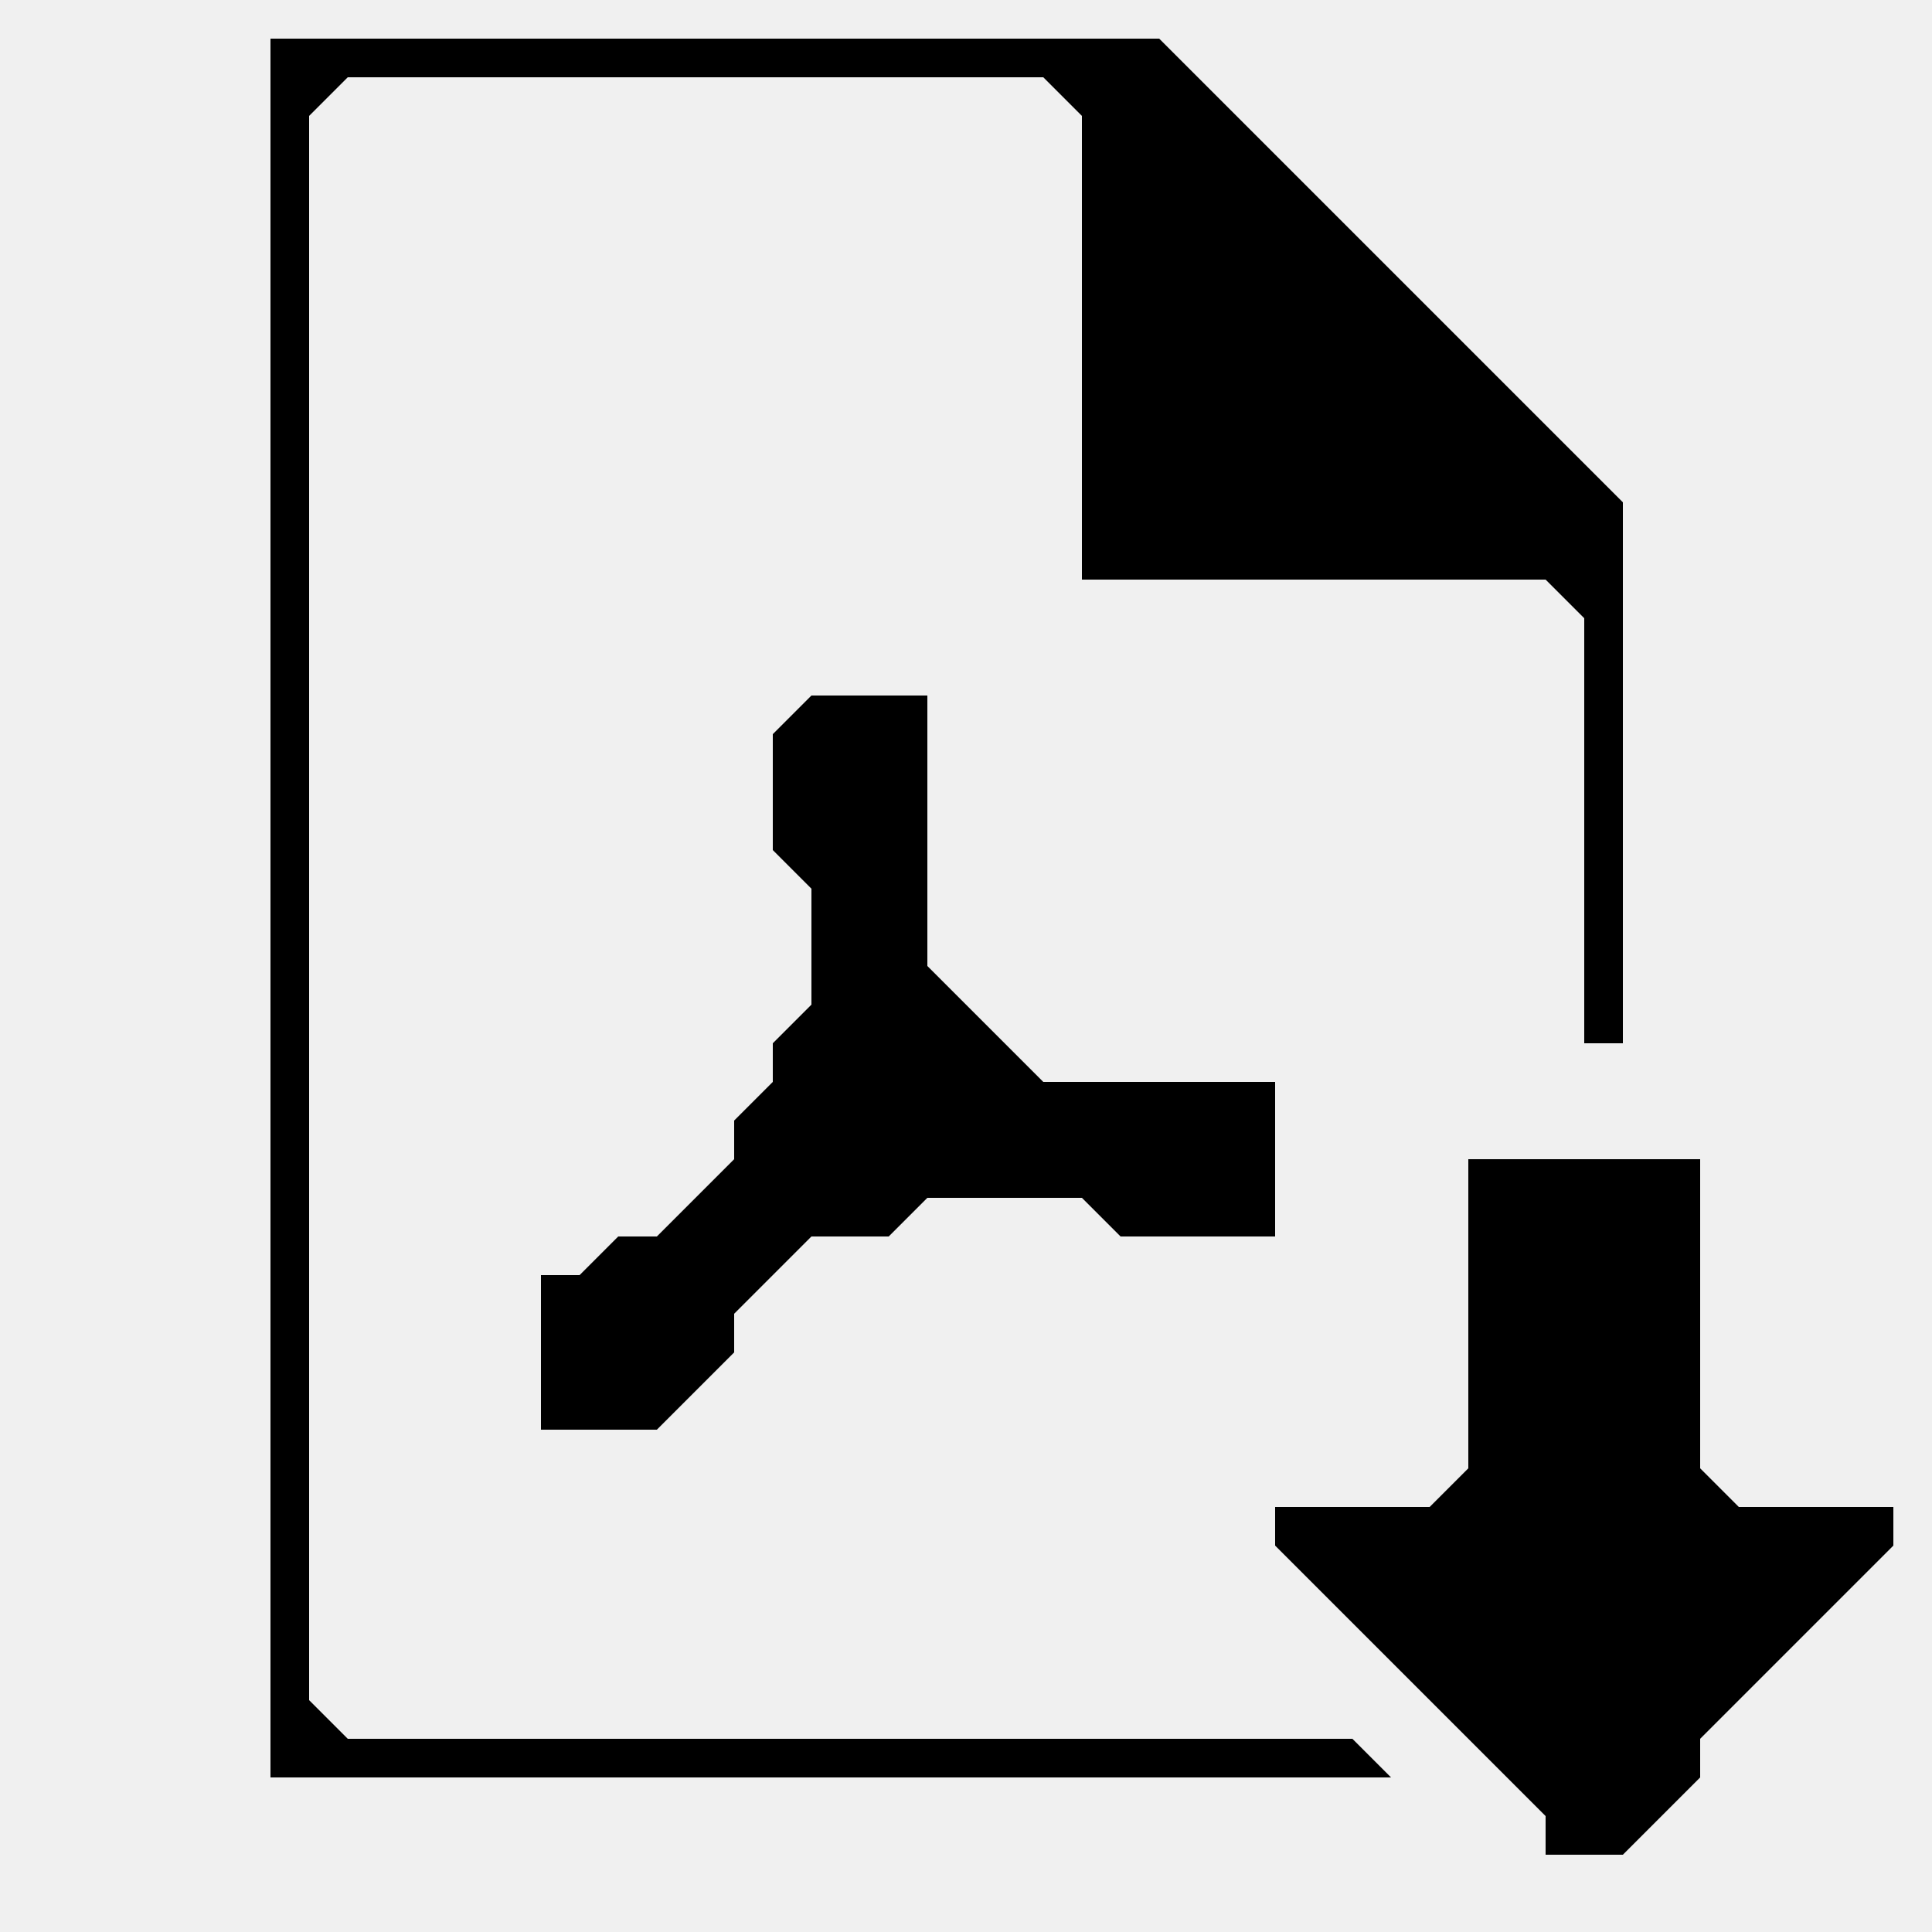
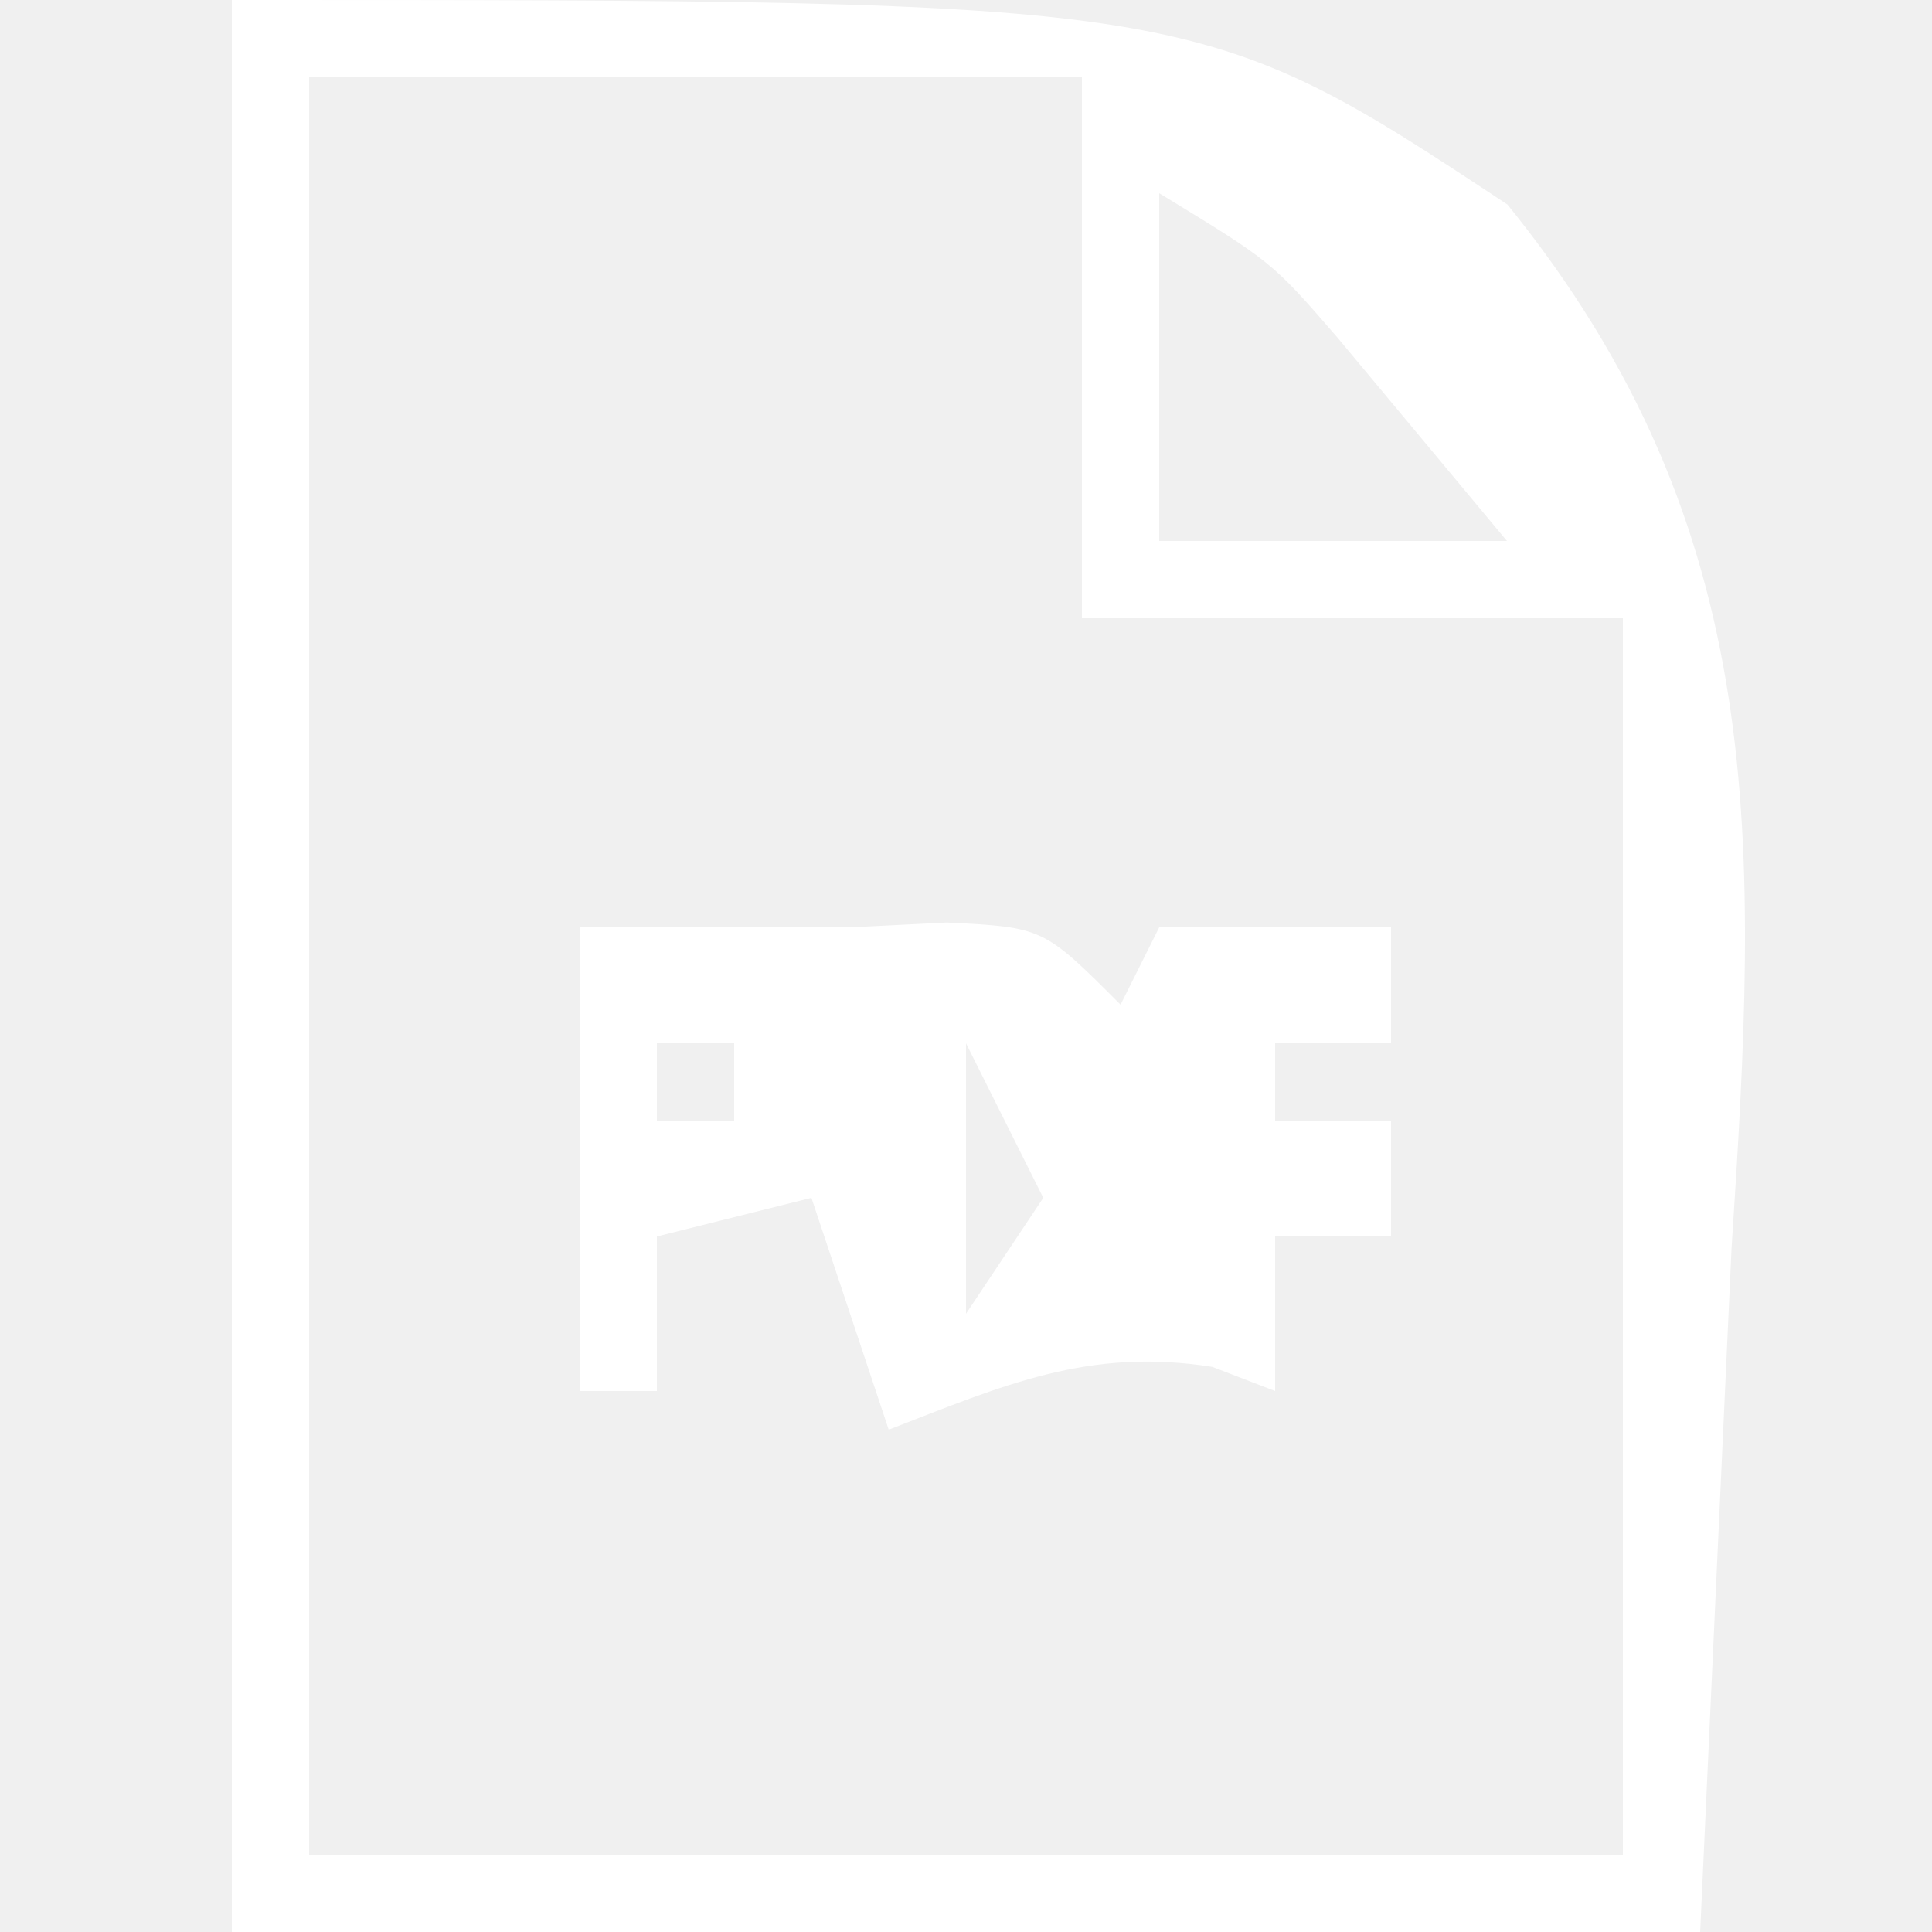
- <svg xmlns="http://www.w3.org/2000/svg" baseProfile="full" height="50" version="1.1" width="50">
-   <defs />
-   <polygon fill="black" points="38,30 38,38 37,39 33,39 33,40 40,47 40,48 42,48 44,46 44,45 49,40 49,39 45,39 44,38 44,30" />
-   <polygon fill="black" points="24,18 21,18 20,19 20,22 21,23 21,26 20,27 20,28 19,29 19,30 17,32 16,32 15,33 14,33 14,37 17,37 19,35 19,34 21,32 23,32 24,31 28,31 29,32 33,32 33,28 27,28 24,25" />
-   <polygon fill="black" points="7,1 7,46 36,46 35,45 9,45 8,44 8,3 9,2 27,2 28,3 28,15 40,15 41,16 41,27 42,27 42,13 30,1" />
+ <svg xmlns="http://www.w3.org/2000/svg" version="1.1" width="50" height="50">
+   <path d="M0 0 C25 0 25 0 33.012 5.293 C39.861 13.748 39.495 21.859 38.812 32.312 C38.544 38.149 38.276 43.986 38 50 C25.46 50 12.92 50 0 50 C0 33.5 0 17 0 0 Z M2 2 C2 17.18 2 32.36 2 48 C13.22 48 24.44 48 36 48 C36 37.44 36 26.88 36 16 C31.38 16 26.76 16 22 16 C22 11.38 22 6.76 22 2 C15.4 2 8.8 2 2 2 Z M24 5 C24 7.97 24 10.94 24 14 C26.97 14 29.94 14 33 14 C32.072 12.886 31.144 11.773 30.188 10.625 C29.665 9.999 29.143 9.372 28.605 8.727 C26.918 6.778 26.918 6.778 24 5 Z " fill="#FFFFFF" transform="translate(6,0)" />
+   <path d="M0 0 C2.333 0 4.667 0 7 0 C8.238 -0.062 8.238 -0.062 9.5 -0.125 C12 0 12 0 14 2 C14.33 1.34 14.66 0.68 15 0 C16.98 0 18.96 0 21 0 C21 0.99 21 1.98 21 3 C20.01 3 19.02 3 18 3 C18 3.66 18 4.32 18 5 C18.99 5 19.98 5 21 5 C21 5.99 21 6.98 21 8 C20.01 8 19.02 8 18 8 C18 9.32 18 10.64 18 12 C17.464 11.794 16.927 11.588 16.375 11.375 C13.167 10.869 10.987 11.846 8 13 C7.34 11.02 6.68 9.04 6 7 C4.68 7.33 3.36 7.66 2 8 C2 9.32 2 10.64 2 12 C1.34 12 0.68 12 0 12 C0 8.04 0 4.08 0 0 Z M2 3 C2 3.66 2 4.32 2 5 C2.66 5 3.32 5 4 5 C4 4.34 4 3.68 4 3 C3.34 3 2.68 3 2 3 Z M10 3 C10 5.31 10 7.62 10 10 C10.66 9.01 11.32 8.02 12 7 C11.34 5.68 10.68 4.36 10 3 Z " fill="#FFFFFF" transform="translate(15,24)" />
</svg>
